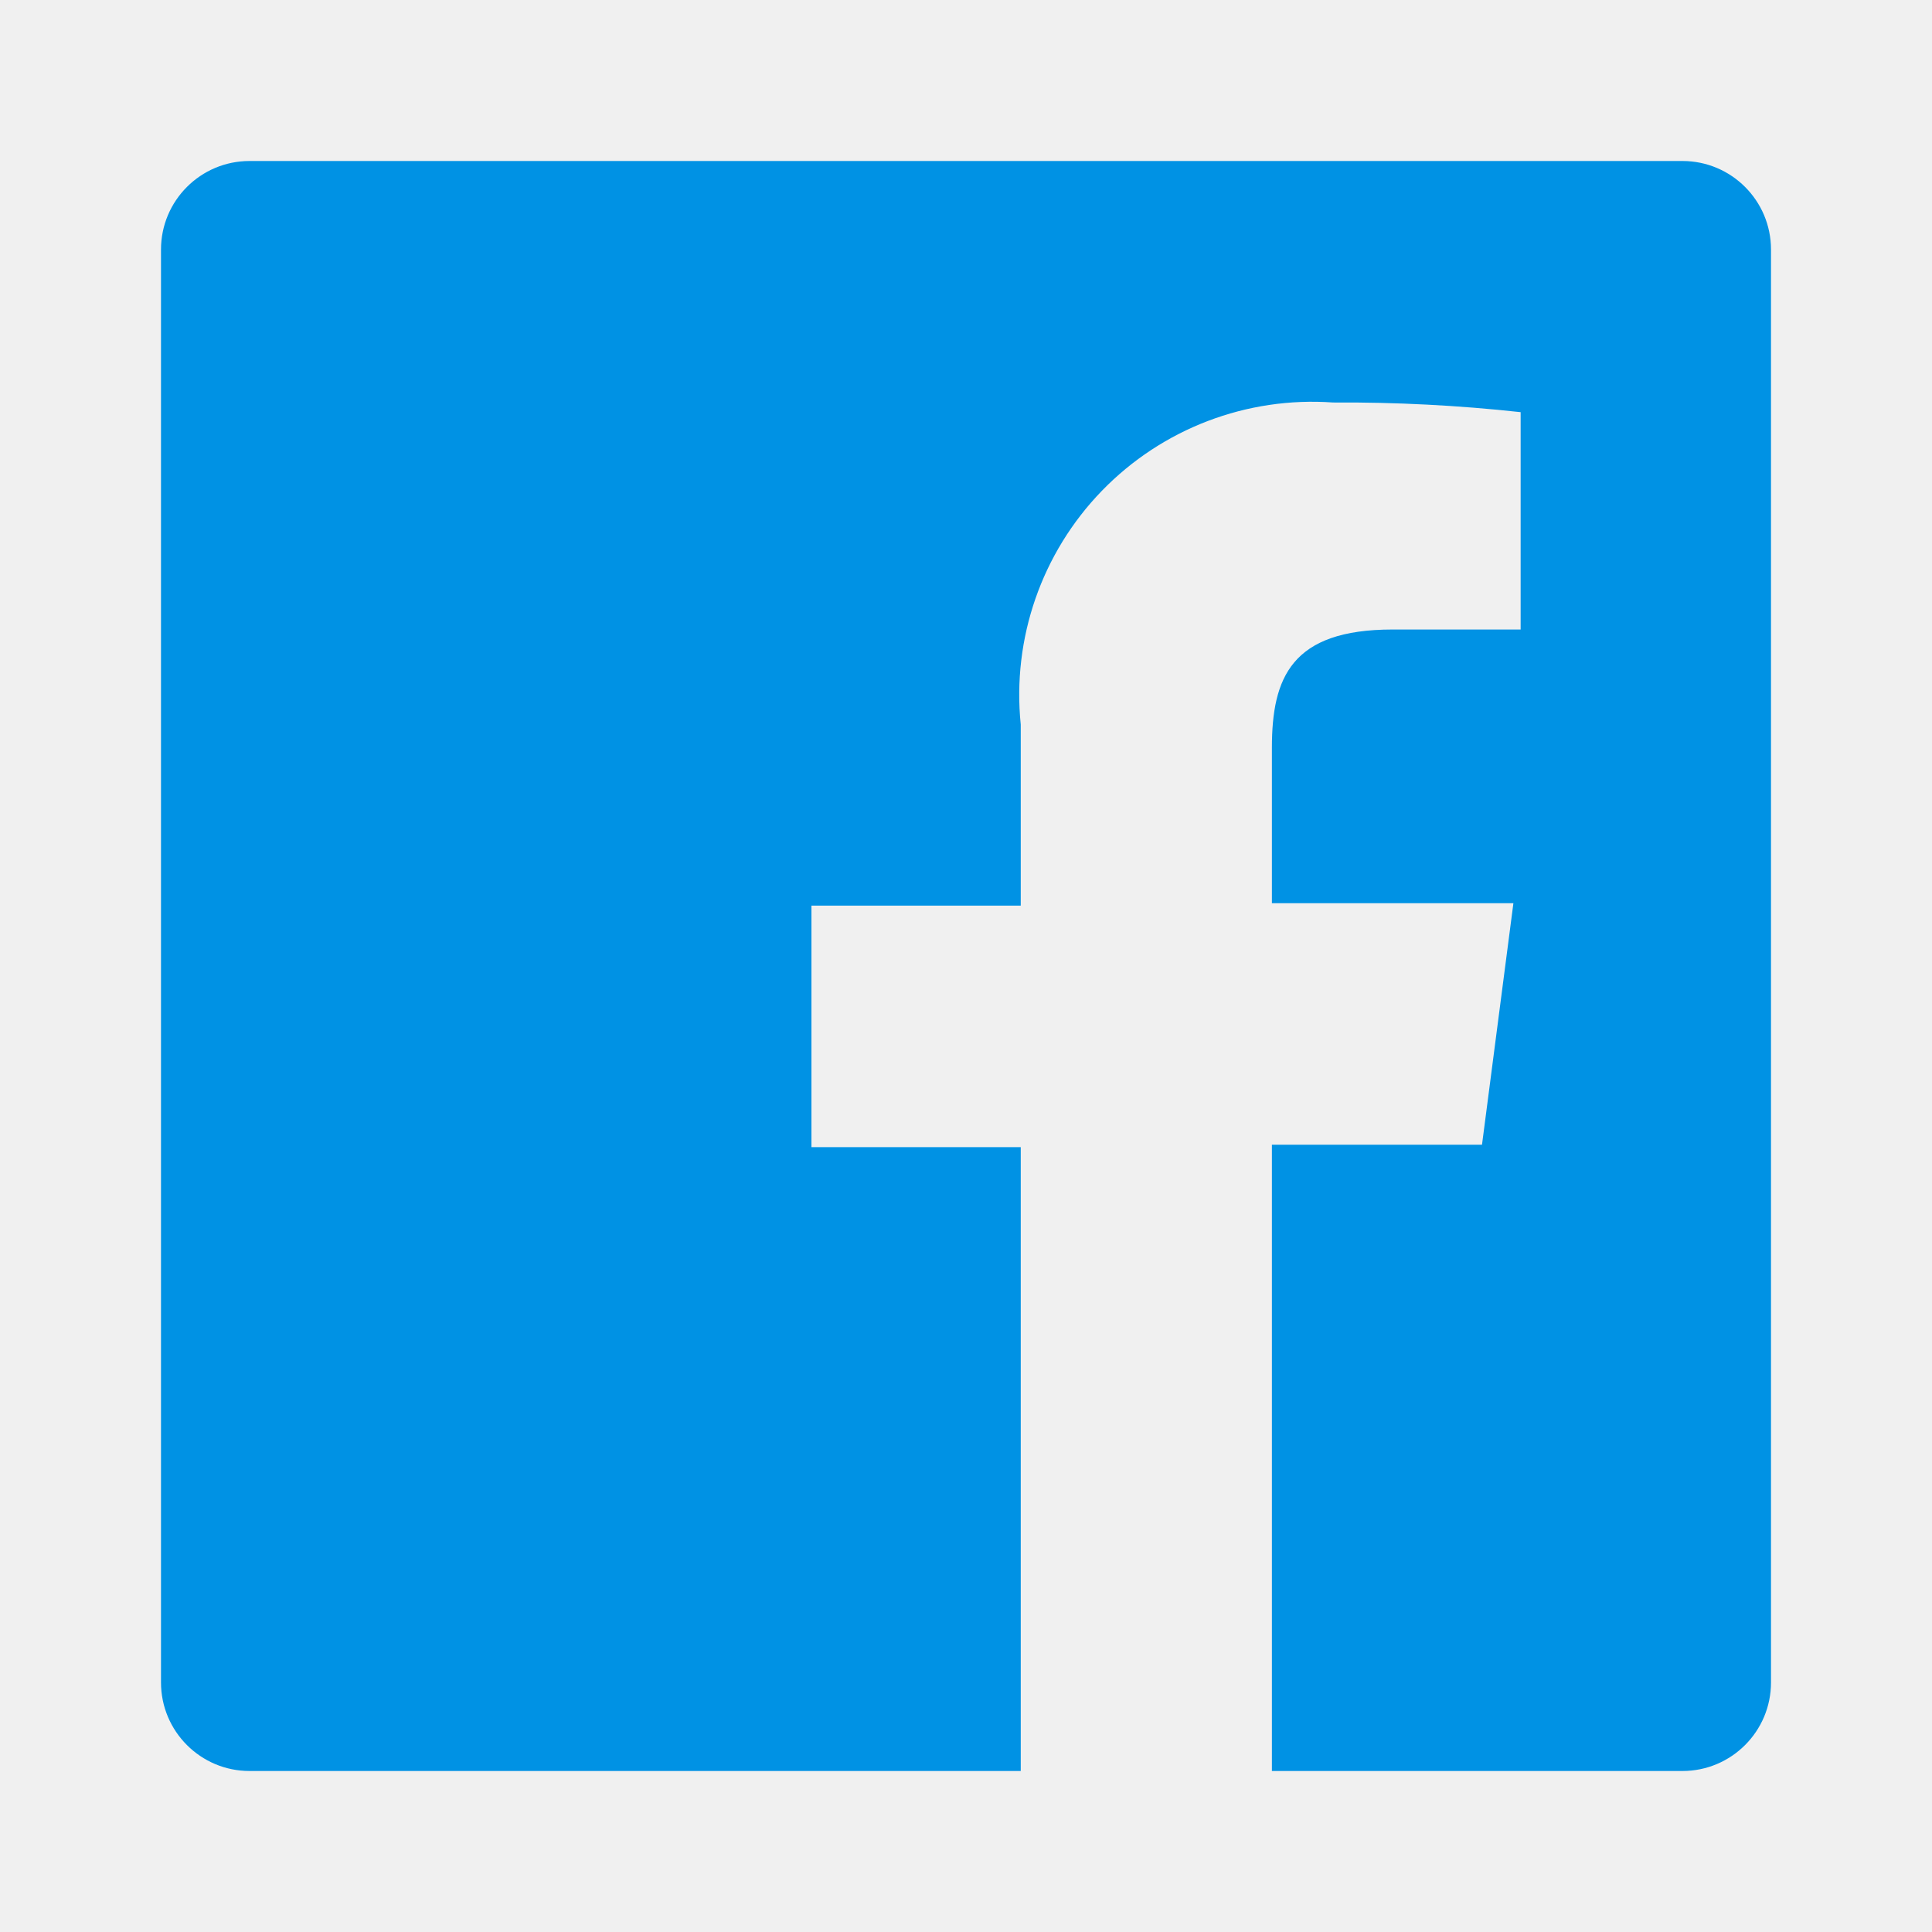
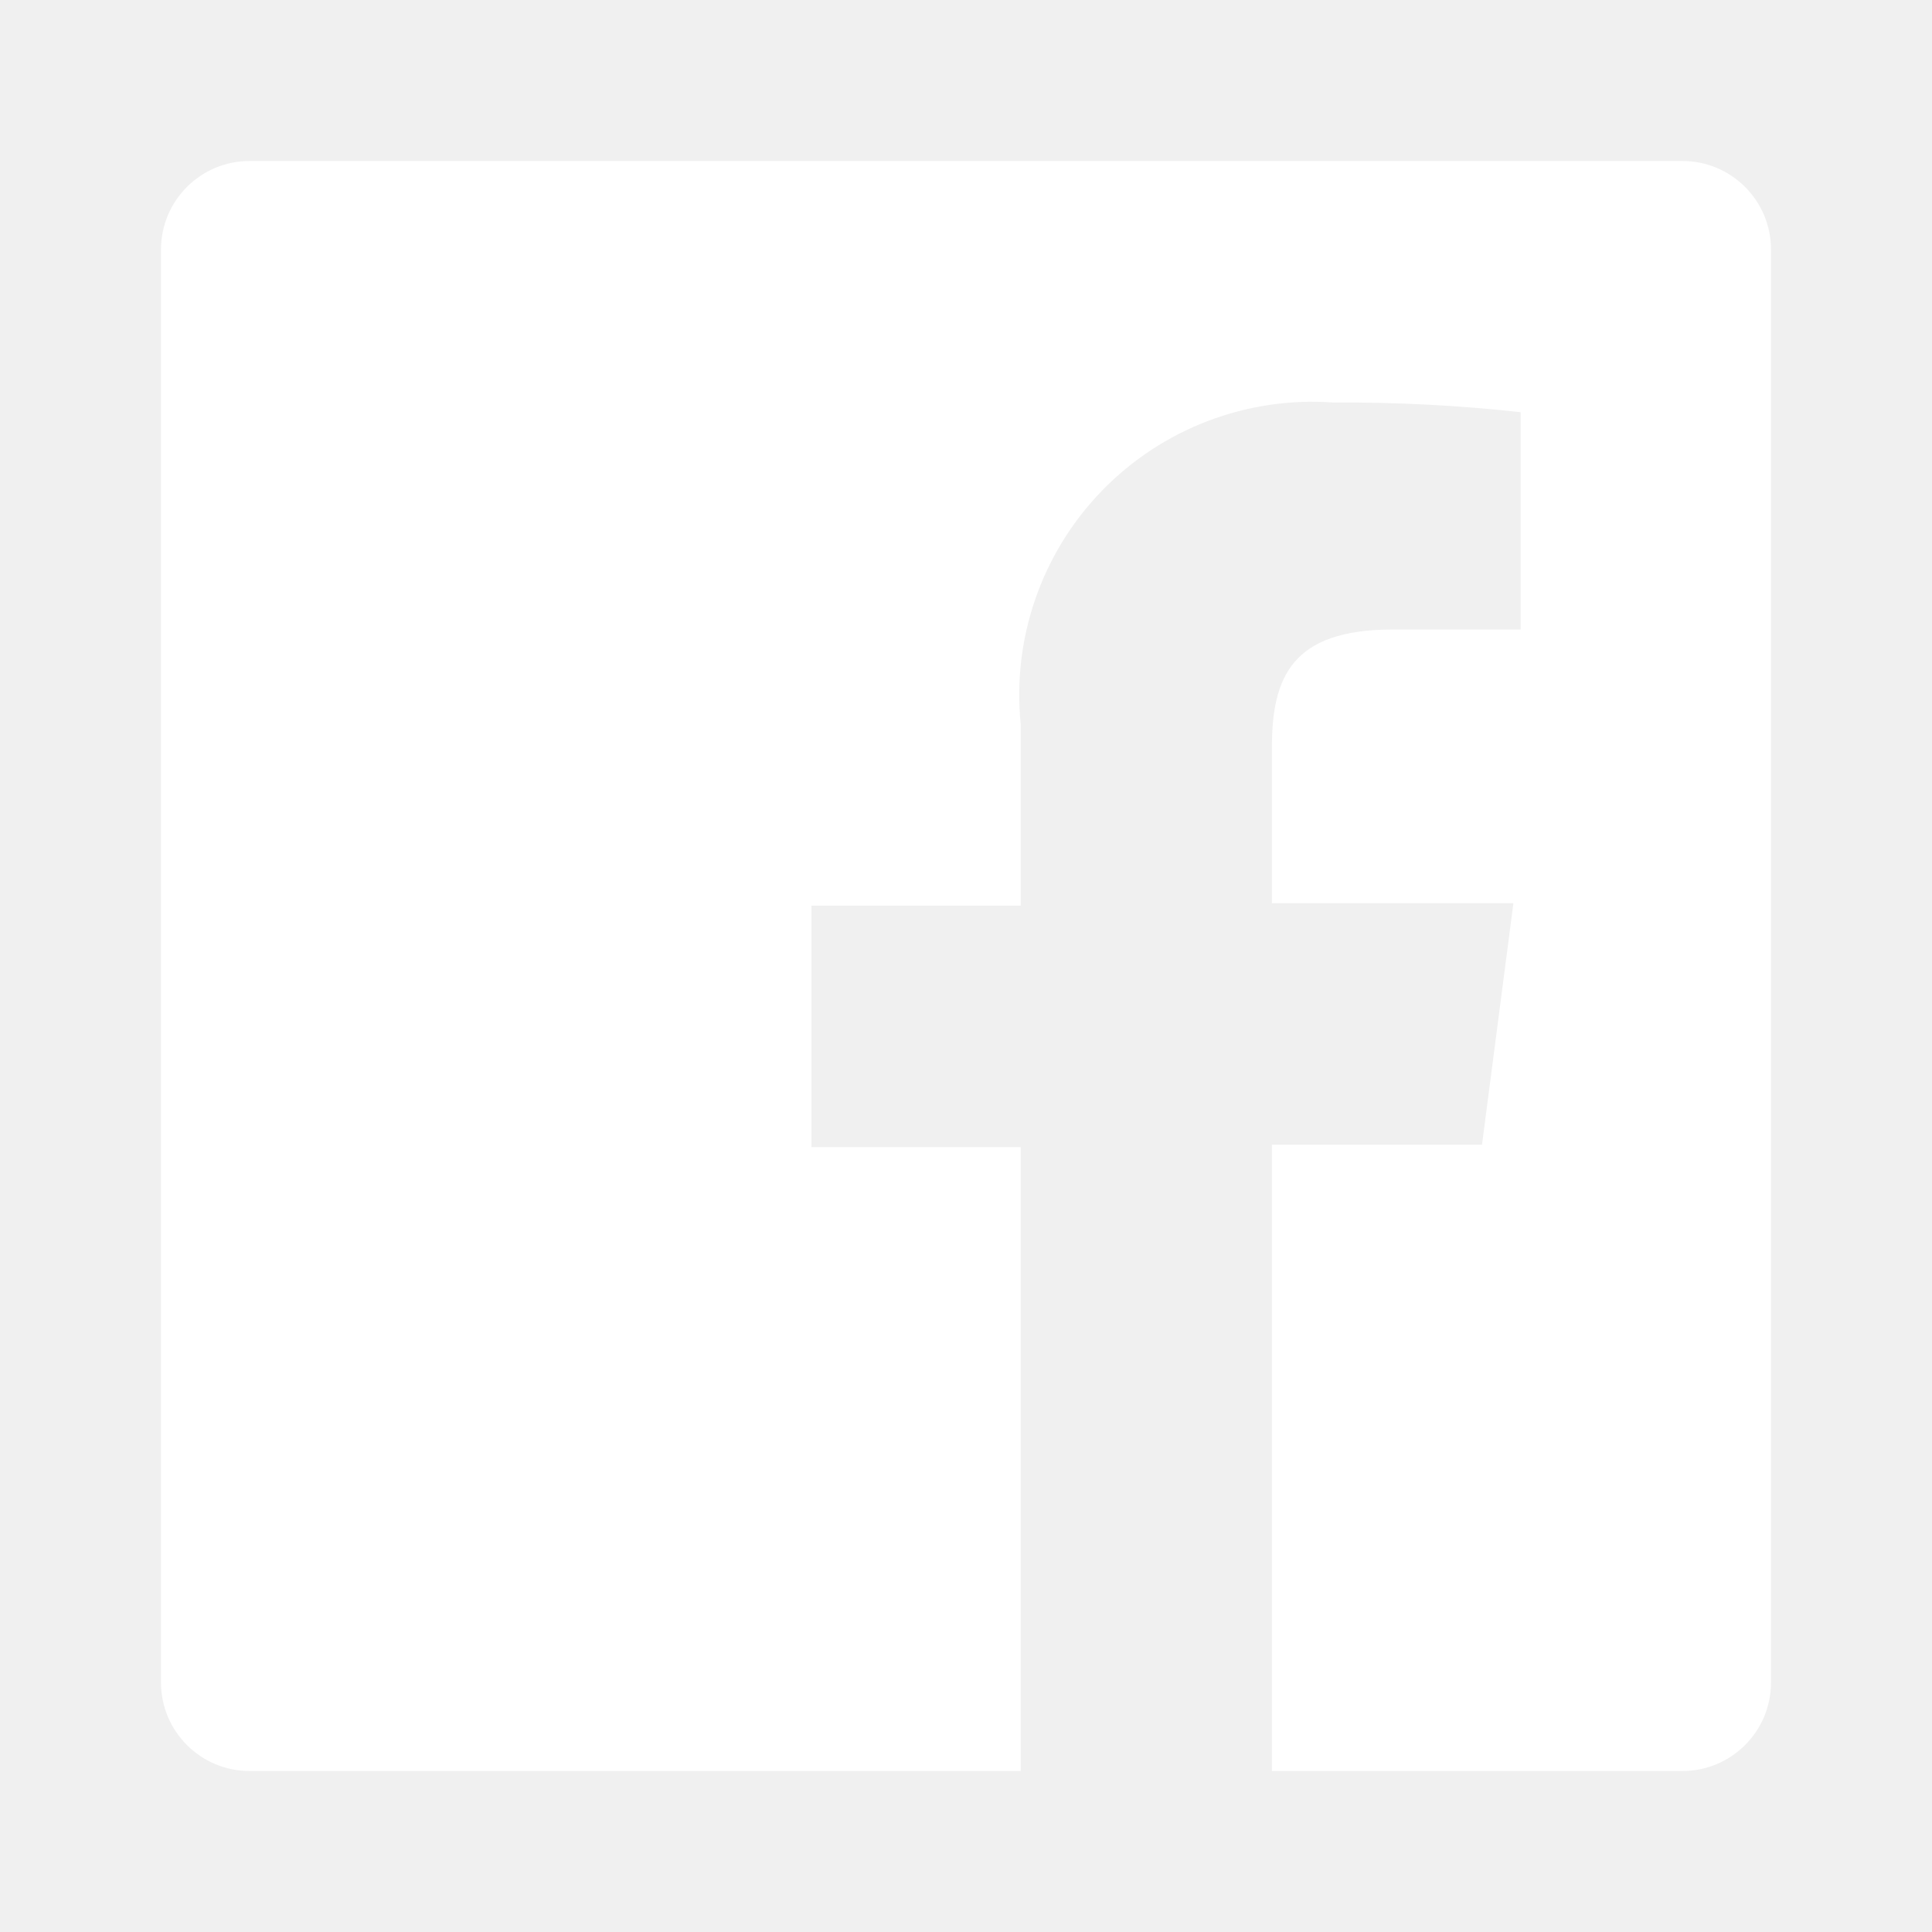
<svg xmlns="http://www.w3.org/2000/svg" data-name="Layer 1" viewBox="0 0 24 24">
-   <path fill="#0092E4" d="M20.9,2H3.1A1.1,1.1,0,0,0,2,3.1V20.9A1.1,1.1,0,0,0,3.1,22h9.58V14.25h-2.6v-3h2.6V9a3.64,3.64,0,0,1,3.88-4,20.26,20.26,0,0,1,2.33.12v2.7H17.3c-1.26,0-1.5.6-1.5,1.47v1.93h3l-.39,3H15.8V22h5.1A1.1,1.1,0,0,0,22,20.9V3.1A1.1,1.1,0,0,0,20.9,2Z" />
+   <path fill="#FFFFFF" d="M20.9,2H3.1A1.1,1.1,0,0,0,2,3.1V20.9A1.1,1.1,0,0,0,3.1,22h9.58V14.25h-2.6v-3h2.6V9a3.64,3.64,0,0,1,3.88-4,20.26,20.26,0,0,1,2.33.12v2.7H17.3c-1.26,0-1.5.6-1.5,1.47v1.93h3l-.39,3H15.8V22h5.1A1.1,1.1,0,0,0,22,20.9V3.1A1.1,1.1,0,0,0,20.9,2Z" />
</svg>
